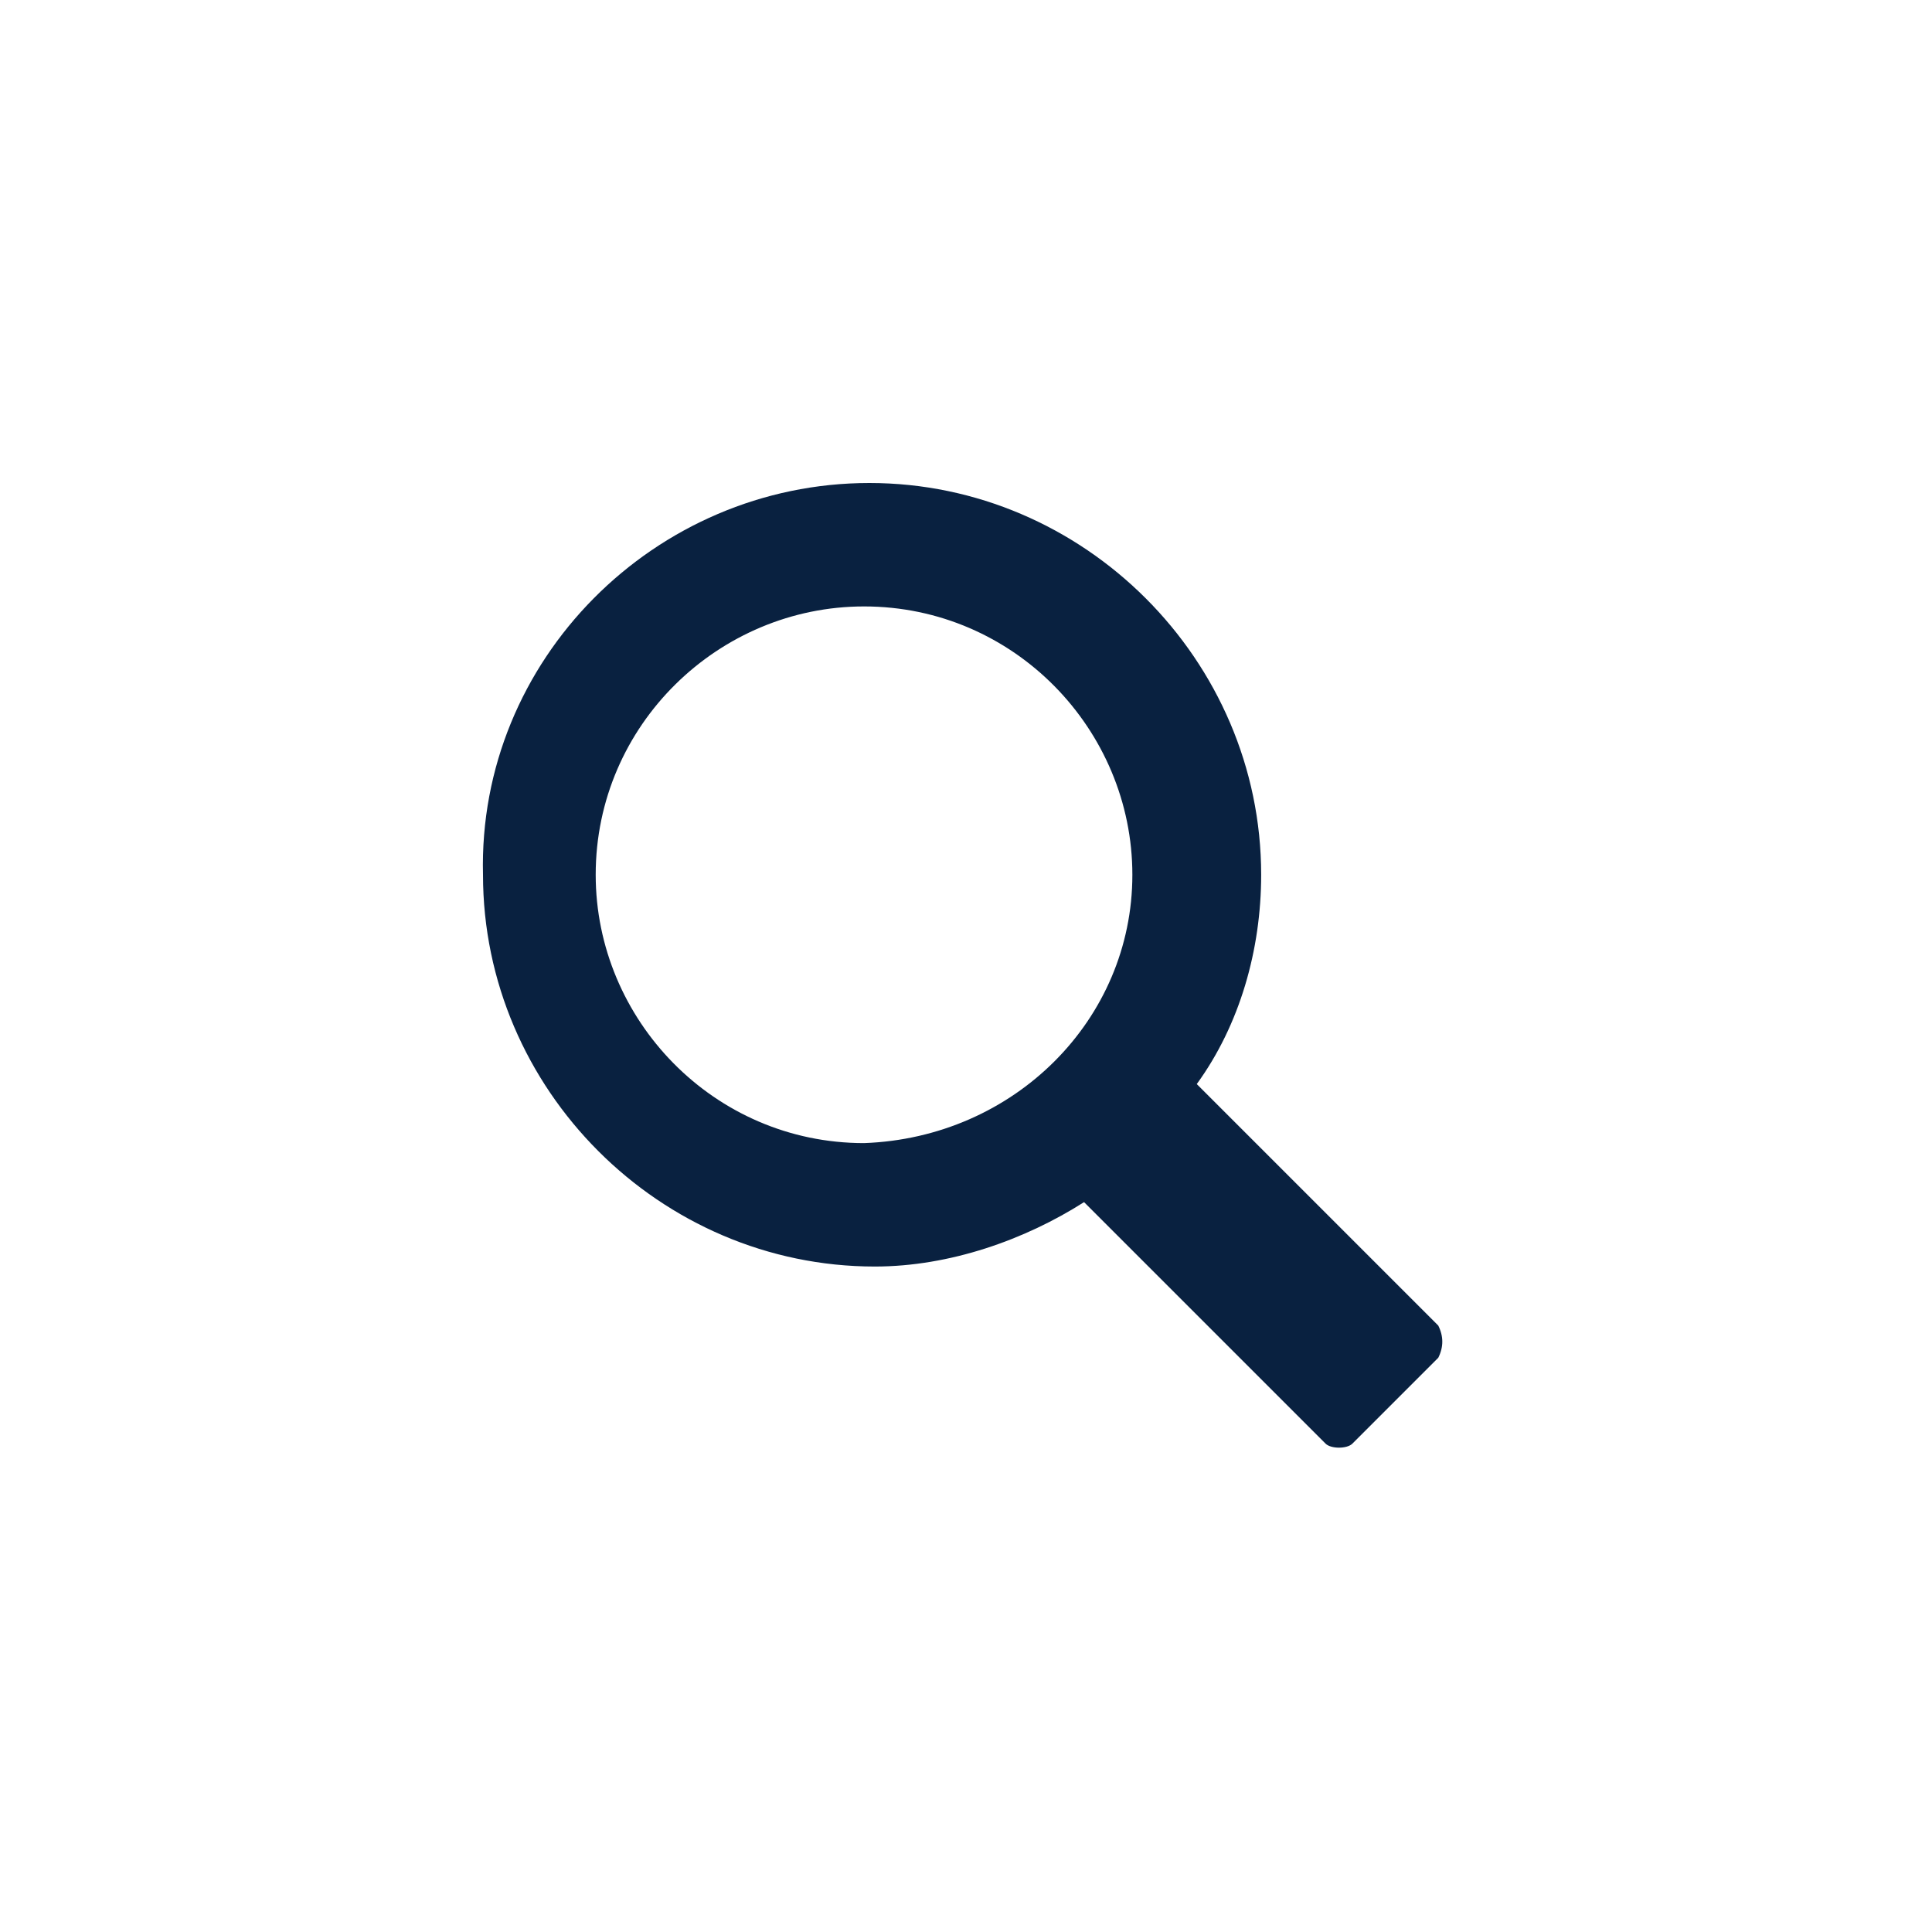
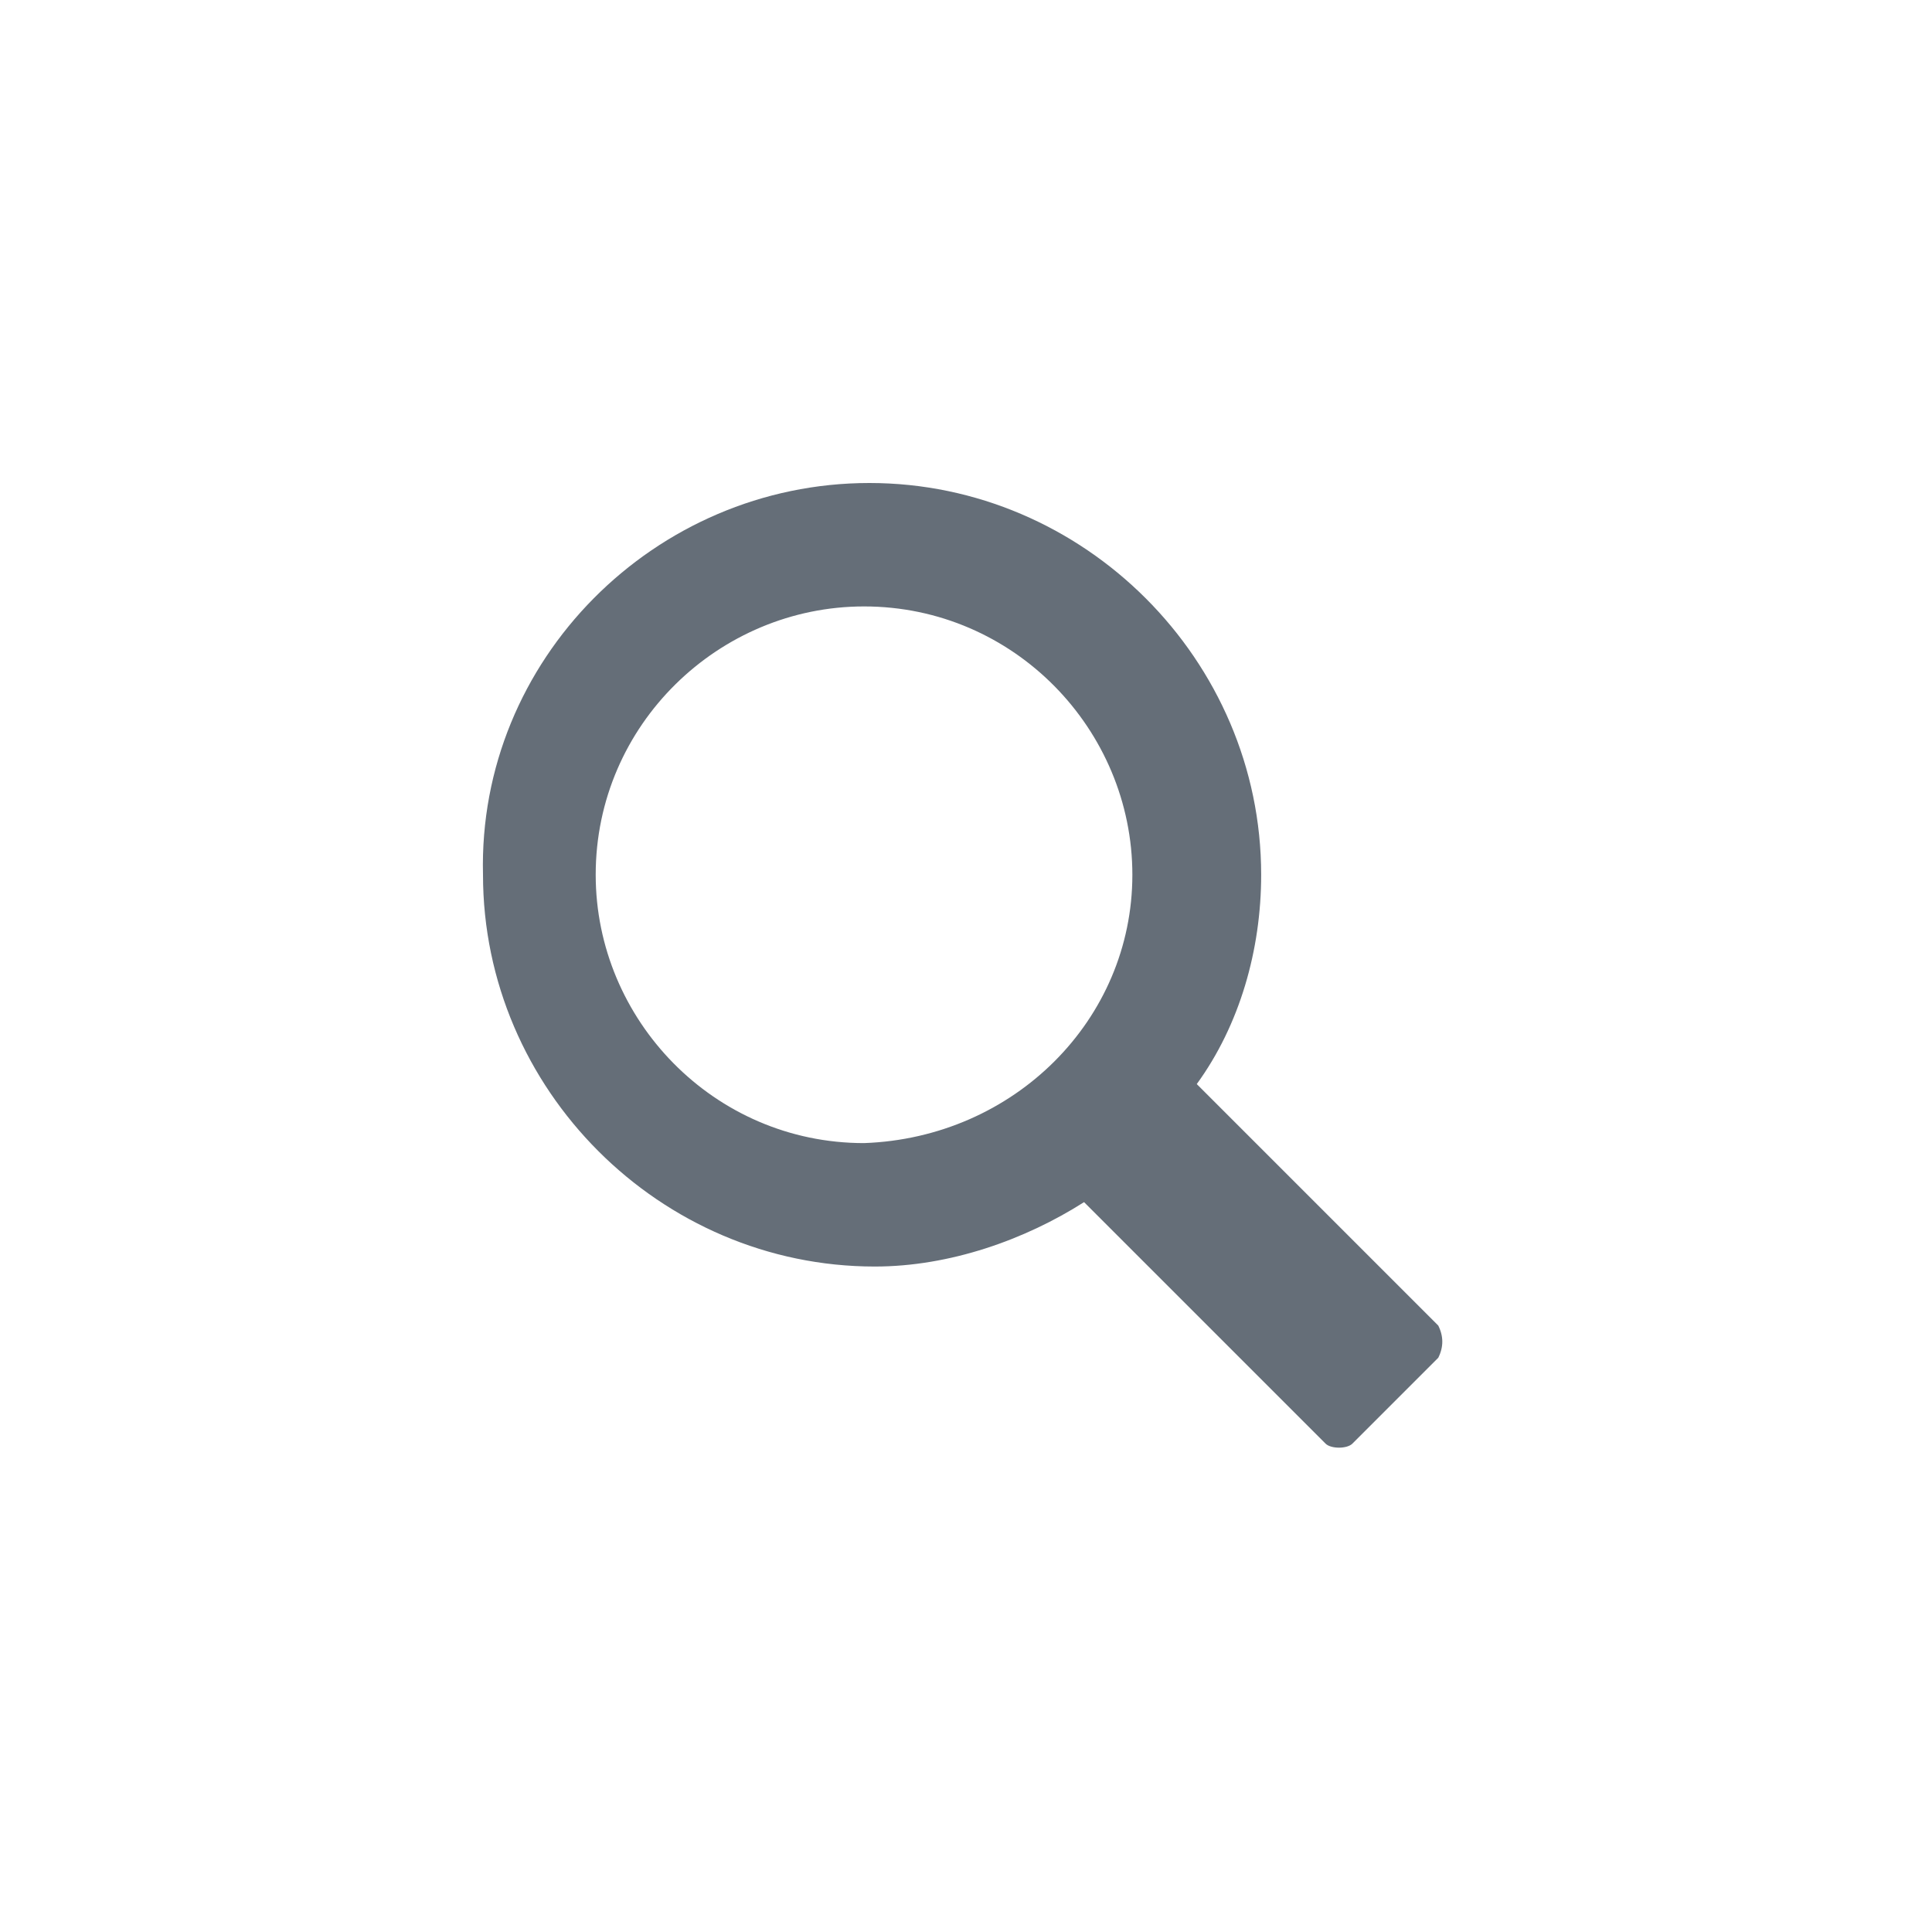
<svg xmlns="http://www.w3.org/2000/svg" width="36" height="36">
-   <path fill="#092140" d="m26.8,25.3l-1.6,1.6c-0.1,0.1 -0.4,0.1 -0.5,0l-4.5,-4.5c-1.1,0.7 -2.5,1.2 -3.9,1.2c-4,0 -7.3,-3.3 -7.3,-7.3c-0.1,-4 3.2,-7.3 7.2,-7.3c4,0 7.3,3.3 7.3,7.3c0,1.4 -0.4,2.8 -1.2,3.9l4.5,4.5c0.1,0.2 0.1,0.4 0,0.6zm-5.7,-9c0,-2.7 -2.2,-5 -5,-5c-2.7,0 -5,2.2 -5,5c0,2.7 2.2,5 5,5c2.8,-0.1 5,-2.3 5,-5z" />
+   <path fill="rgb(101,110,120)" d="m26.8,25.3l-1.6,1.6c-0.1,0.1 -0.4,0.1 -0.5,0l-4.5,-4.5c-1.1,0.7 -2.5,1.2 -3.9,1.2c-4,0 -7.3,-3.3 -7.3,-7.3c-0.1,-4 3.2,-7.3 7.2,-7.3c4,0 7.3,3.3 7.3,7.3c0,1.4 -0.4,2.8 -1.2,3.9l4.5,4.5c0.1,0.2 0.1,0.4 0,0.6zm-5.7,-9c0,-2.7 -2.2,-5 -5,-5c-2.7,0 -5,2.2 -5,5c0,2.7 2.2,5 5,5c2.8,-0.1 5,-2.3 5,-5z" />
</svg>
